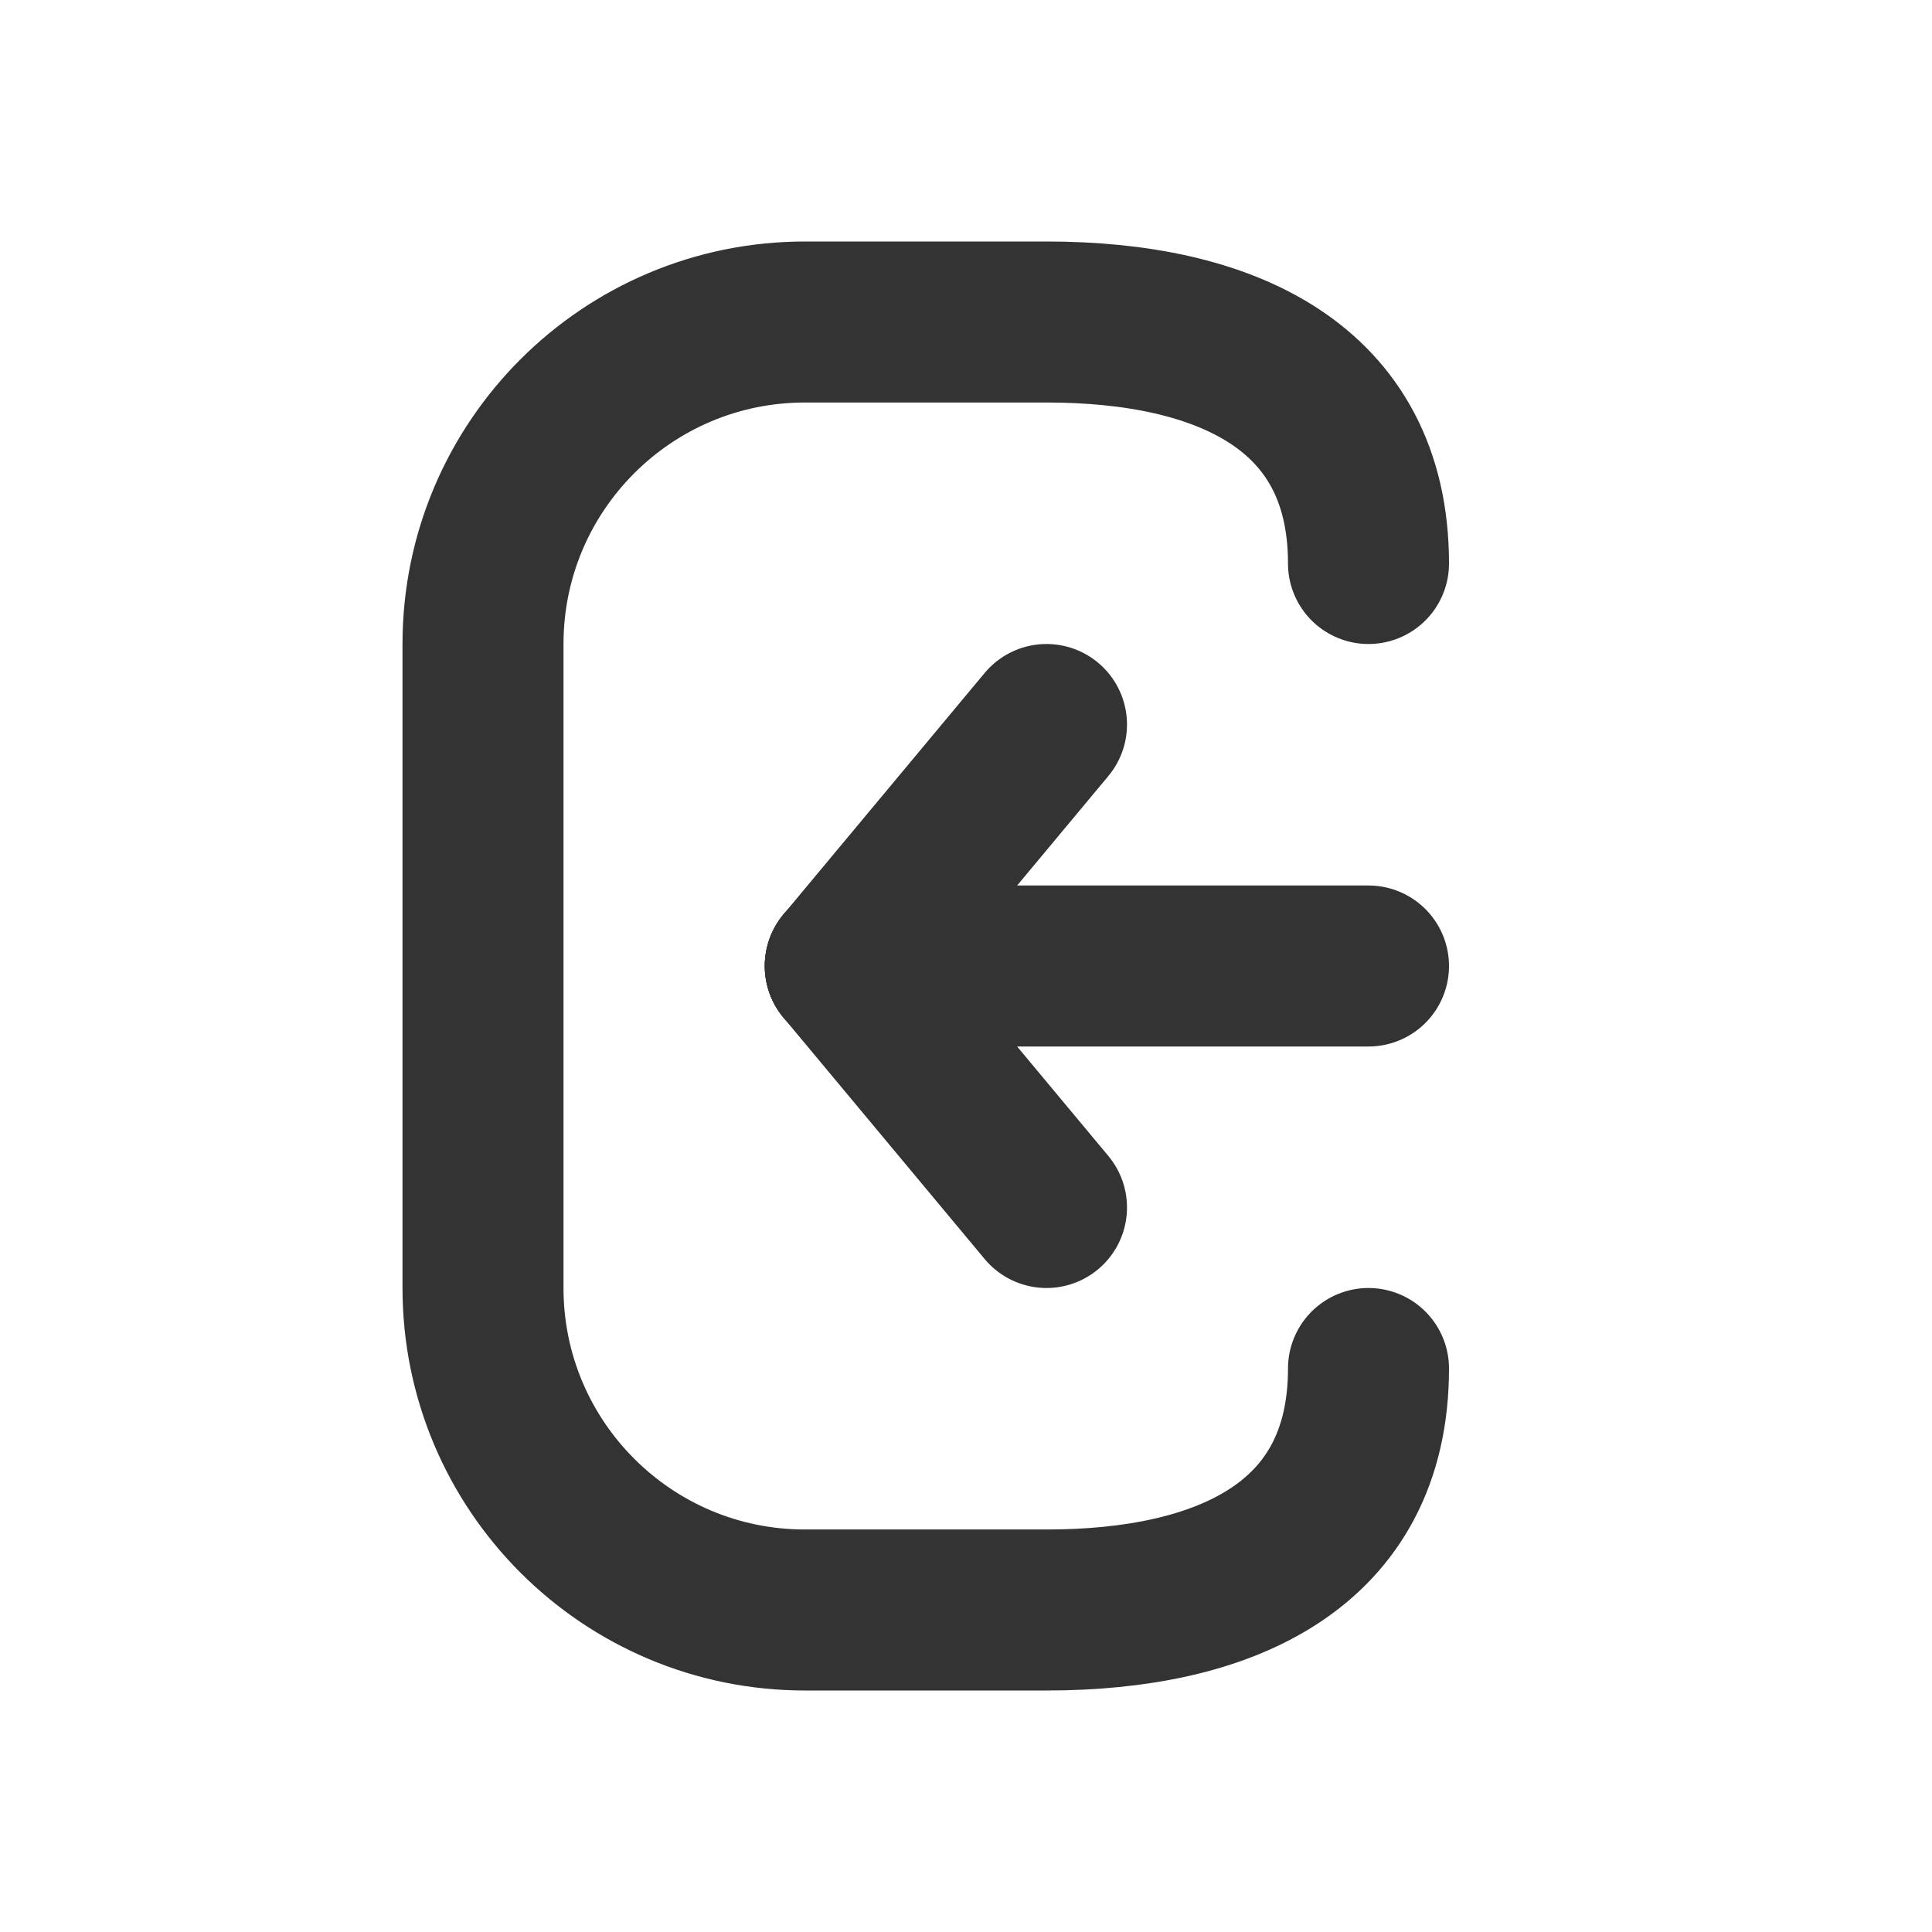
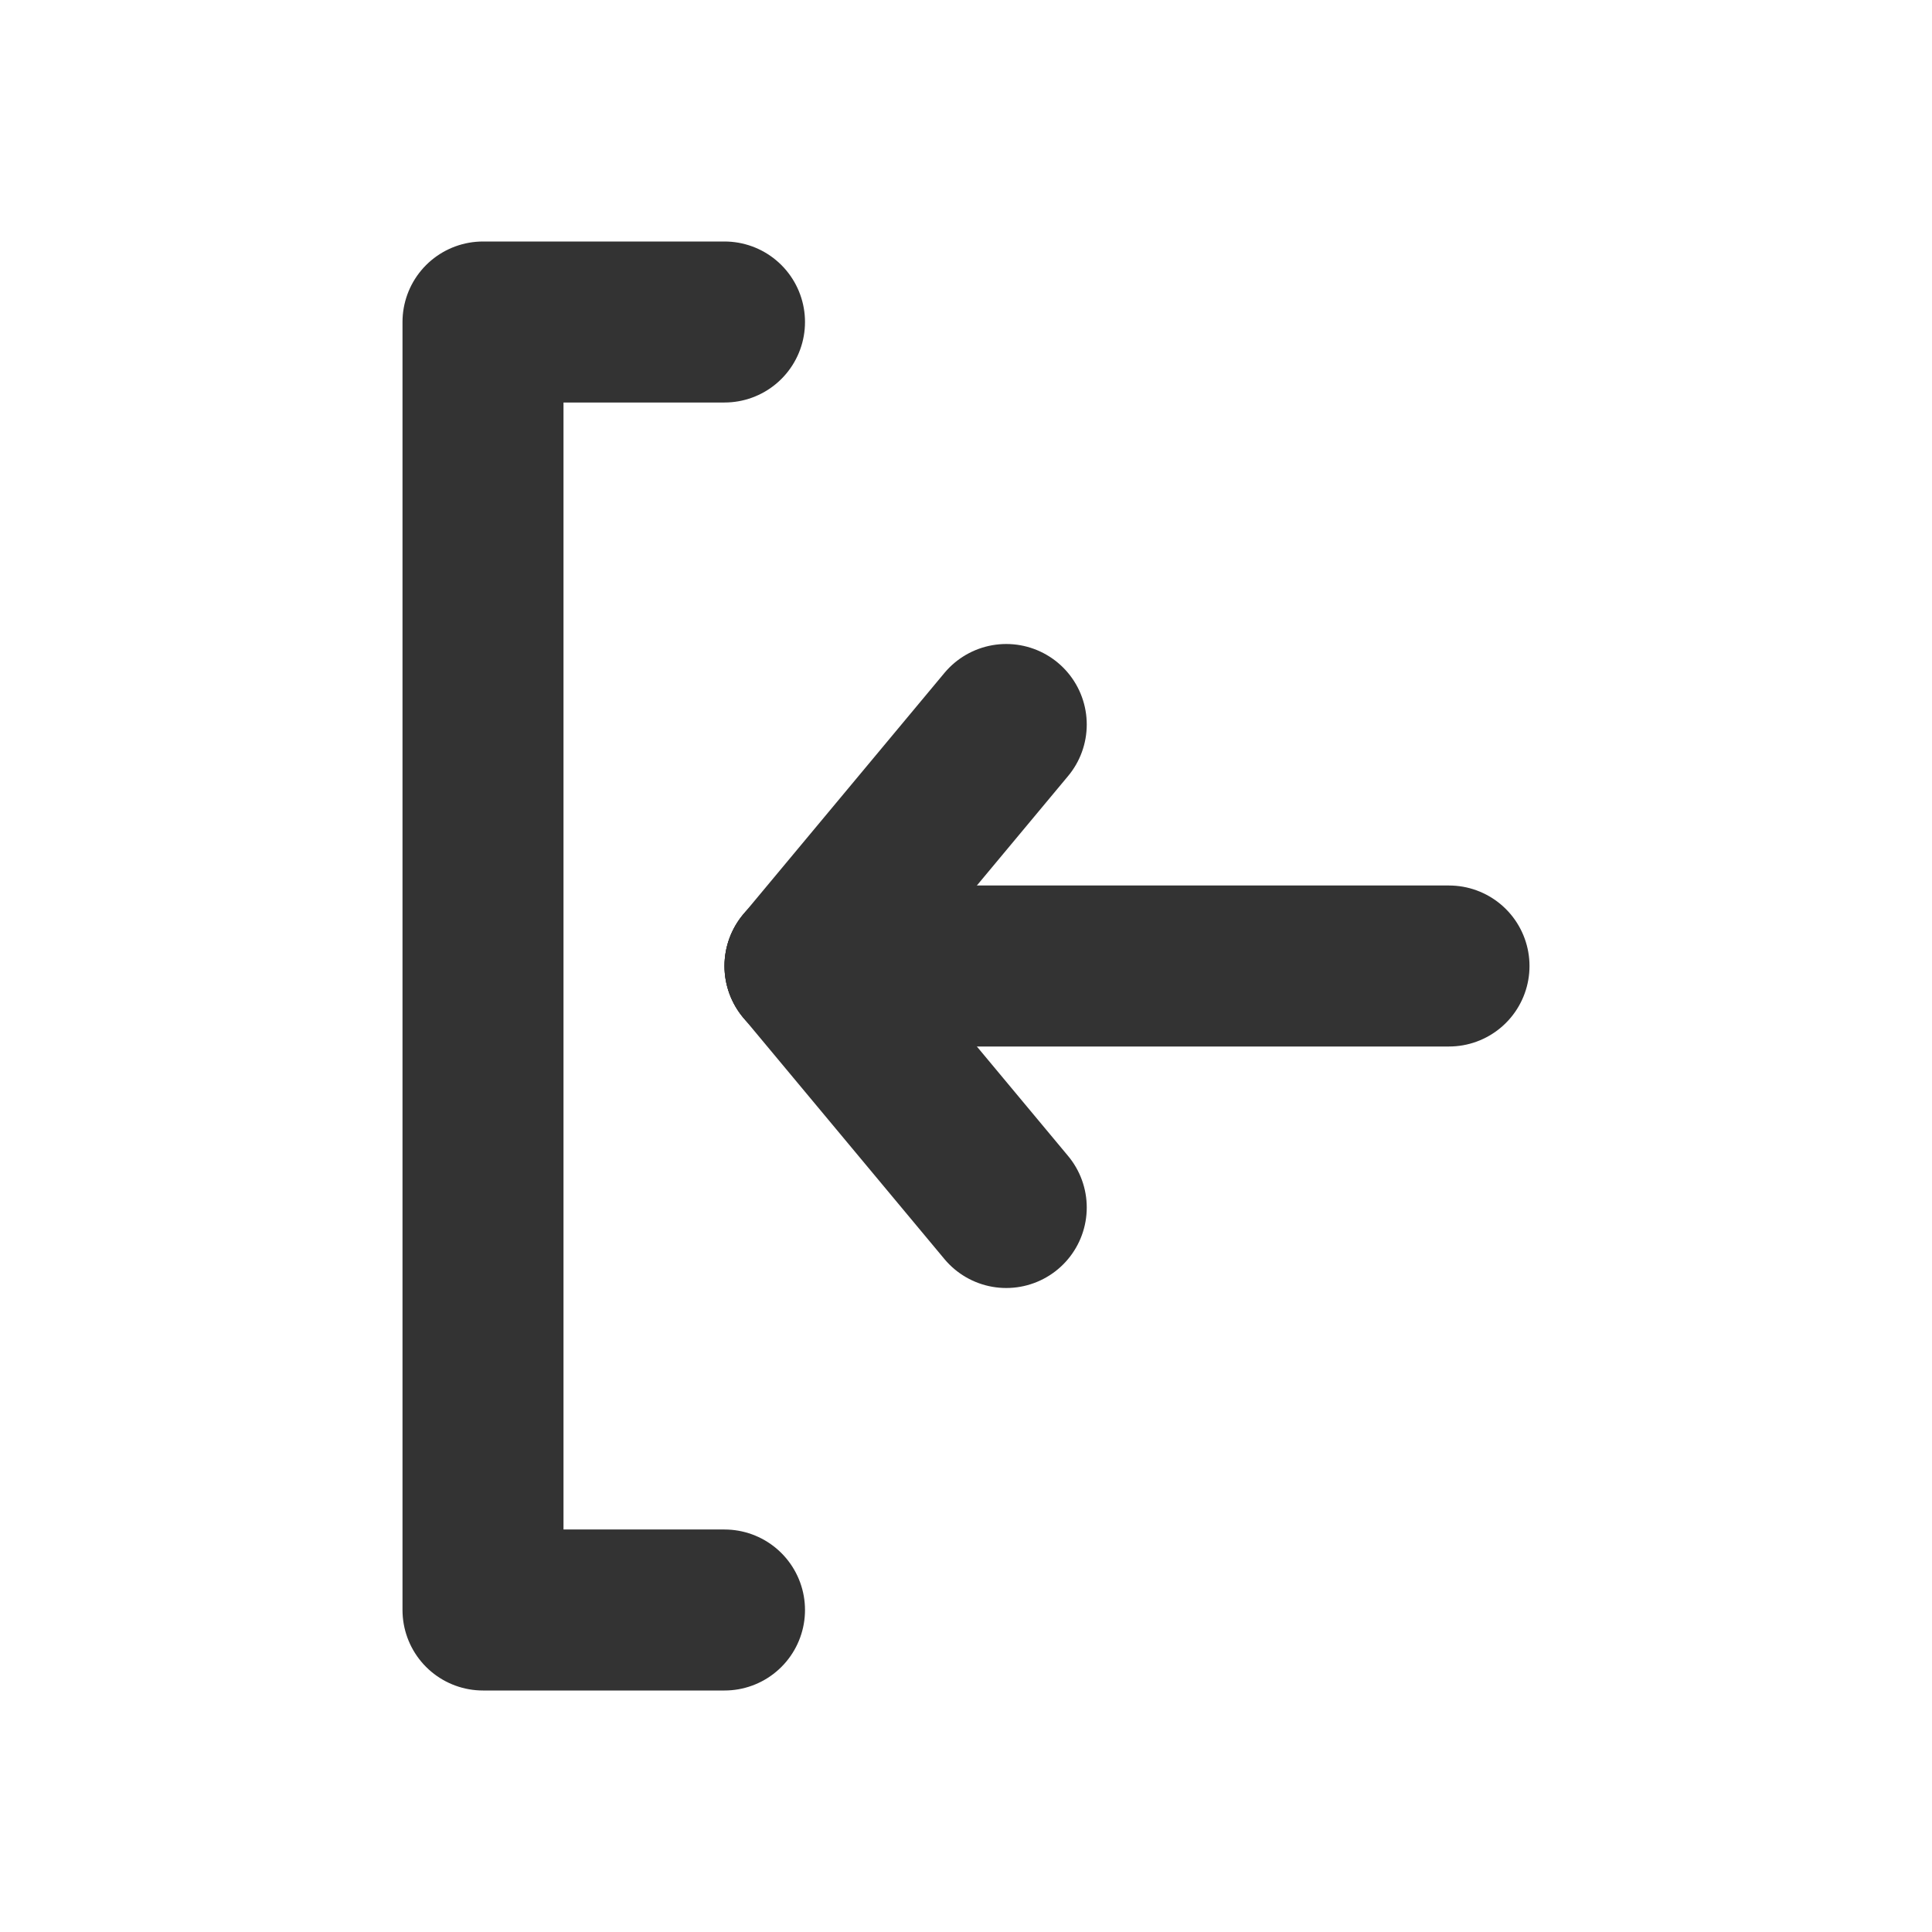
<svg xmlns="http://www.w3.org/2000/svg" width="24" height="24" viewBox="0 0 24 24" fill="none" stroke="currentColor" stroke-width="2" stroke-linecap="round" stroke-linejoin="round" class="hicon hicon-login">
-   <path d="M17 12L10.5 12" stroke="#333333" stroke-width="2" stroke-linecap="round" stroke-linejoin="round" />
-   <path d="M13 9L10.5 12" stroke="#333333" stroke-width="2" stroke-linecap="round" stroke-linejoin="round" />
-   <path d="M13 15L10.5 12" stroke="#333333" stroke-width="2" stroke-linecap="round" stroke-linejoin="round" />
-   <path d="M17 17C17 19.209 15.209 20 13 20H10C7.791 20 6 18.209 6 16V8C6 5.791 7.791 4 10 4H13C15.209 4 17 4.791 17 7" stroke="#333333" stroke-width="2" stroke-linecap="round" stroke-linejoin="round" />
+   <path d="M9 4L6 4L6 20L9 20" stroke="#333333" stroke-width="2" stroke-linecap="round" stroke-linejoin="round" />
+   <path d="M18 12L10 12" stroke="#333333" stroke-width="2" stroke-linecap="round" stroke-linejoin="round" />
+   <path d="M12.5 9L10 12" stroke="#333333" stroke-width="2" stroke-linecap="round" stroke-linejoin="round" />
+   <path d="M12.5 15L10 12" stroke="#333333" stroke-width="2" stroke-linecap="round" stroke-linejoin="round" />
</svg>
